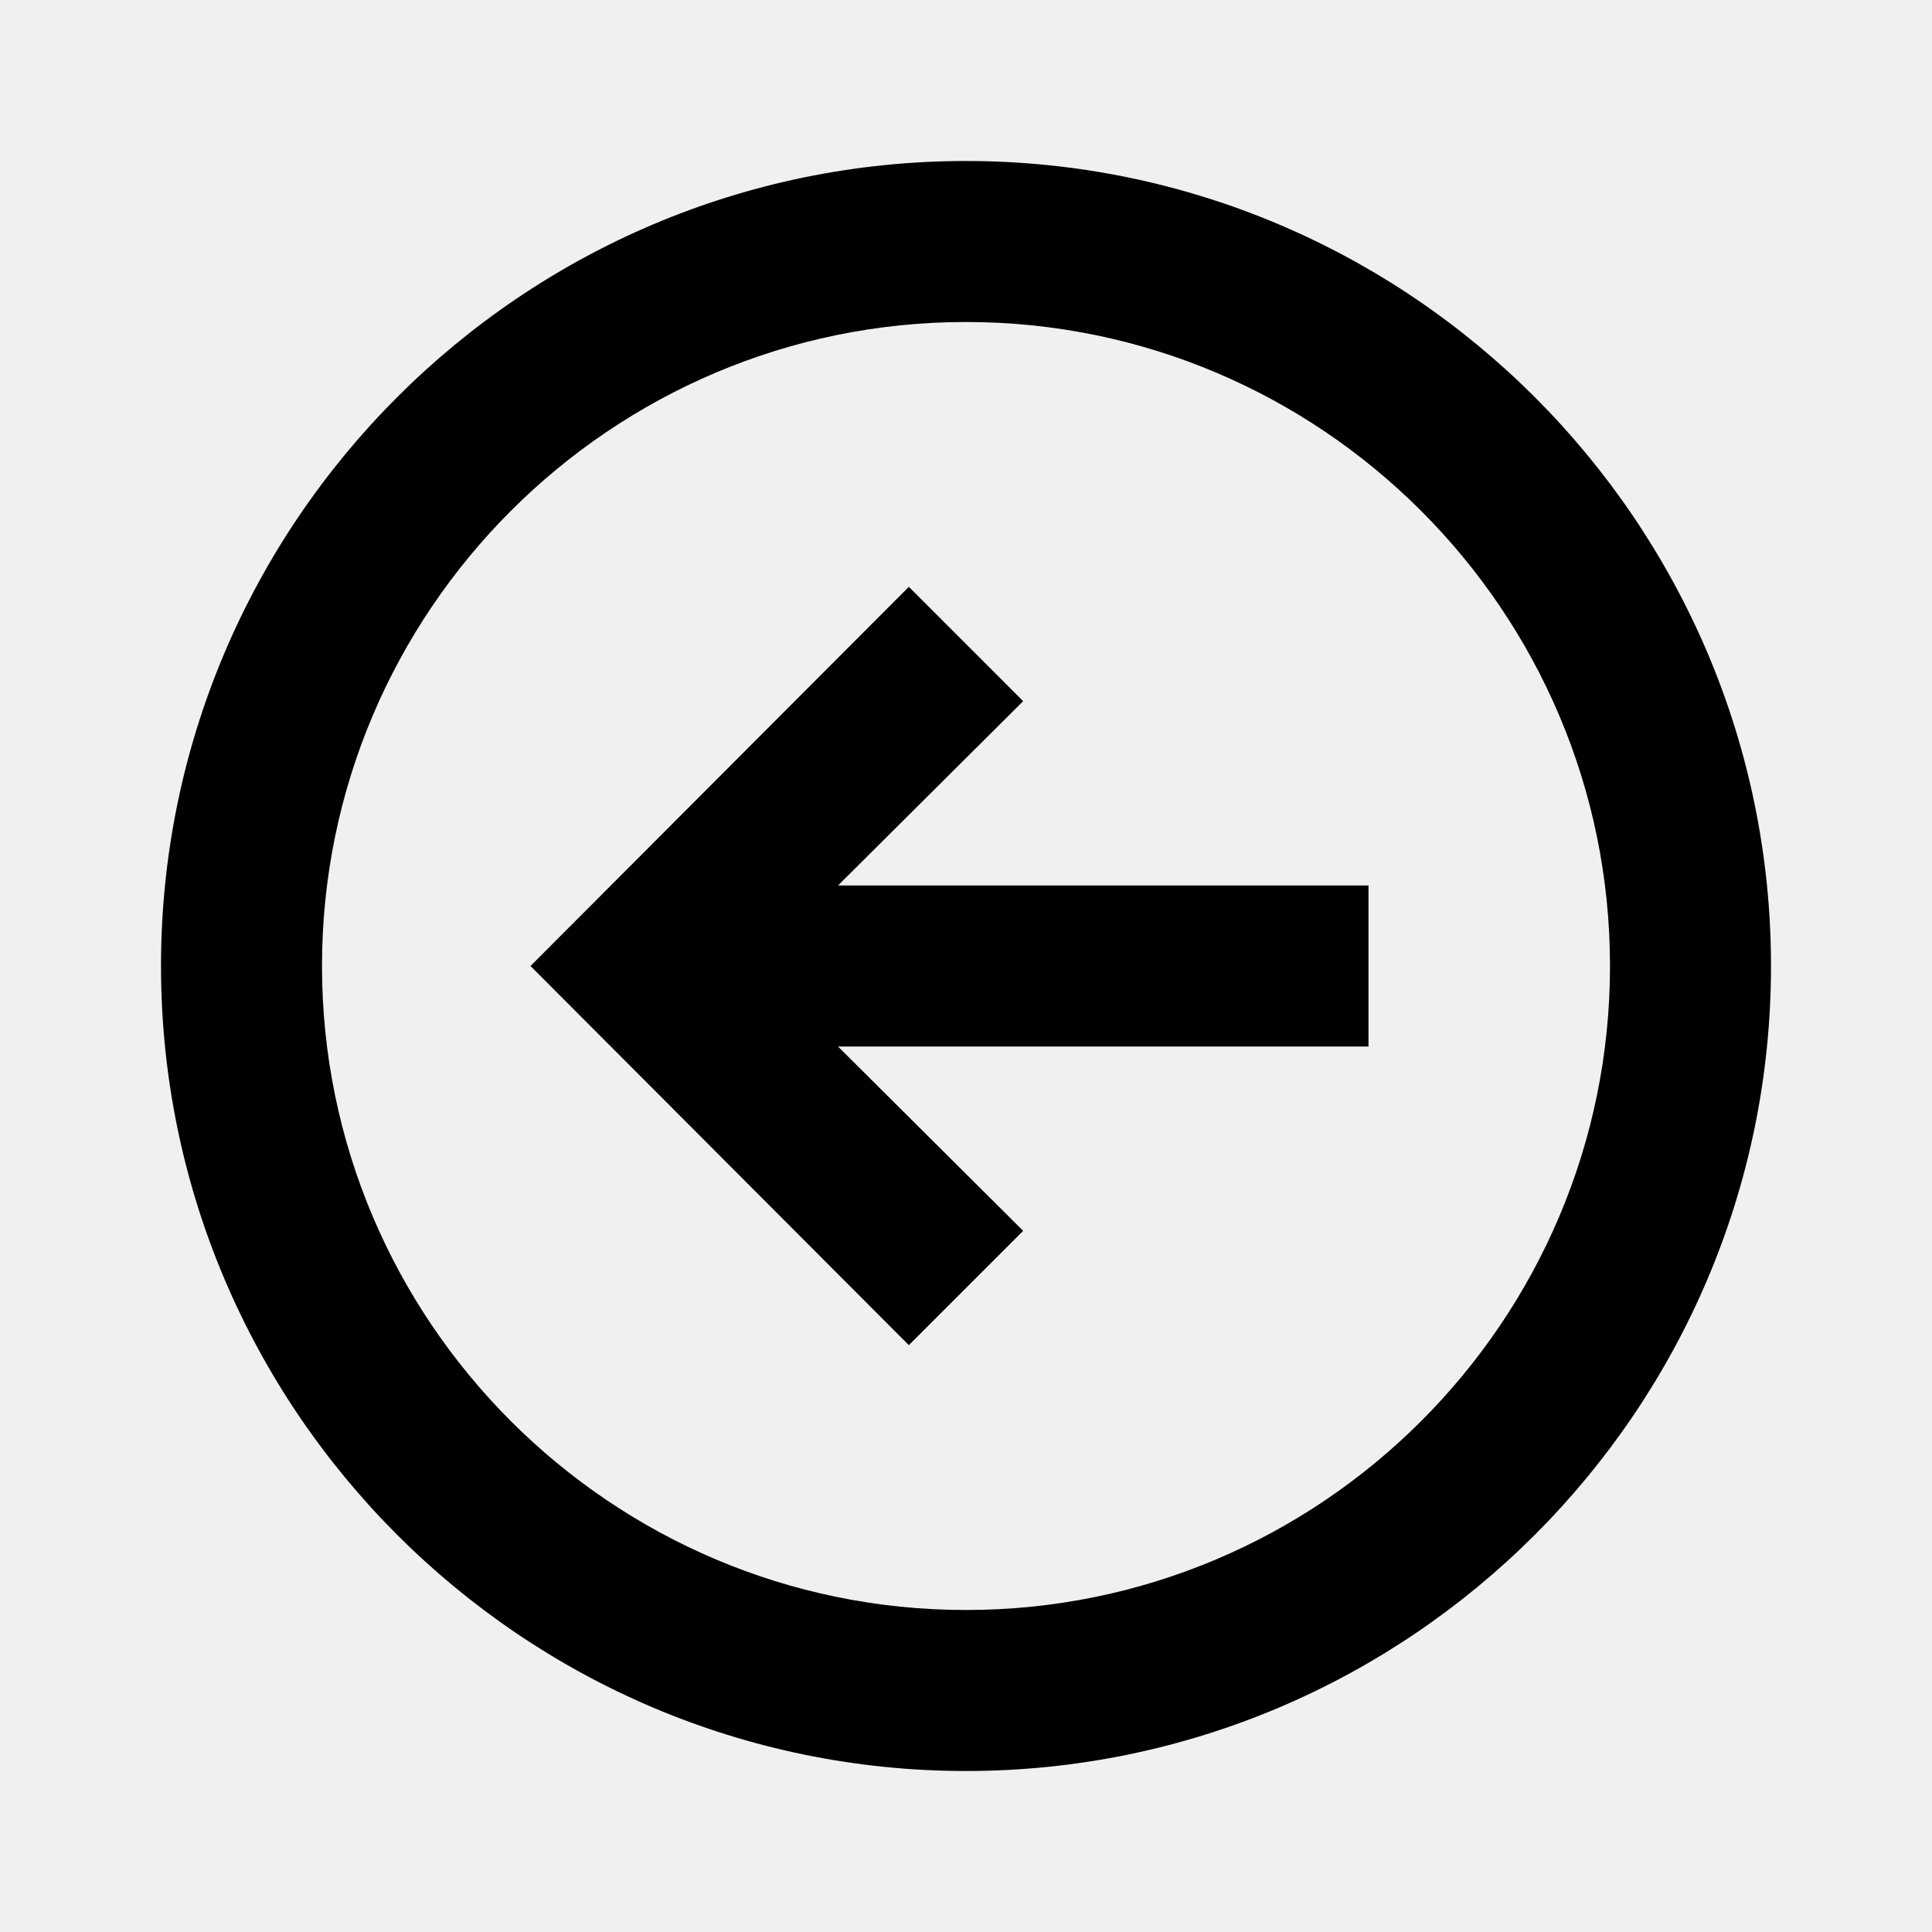
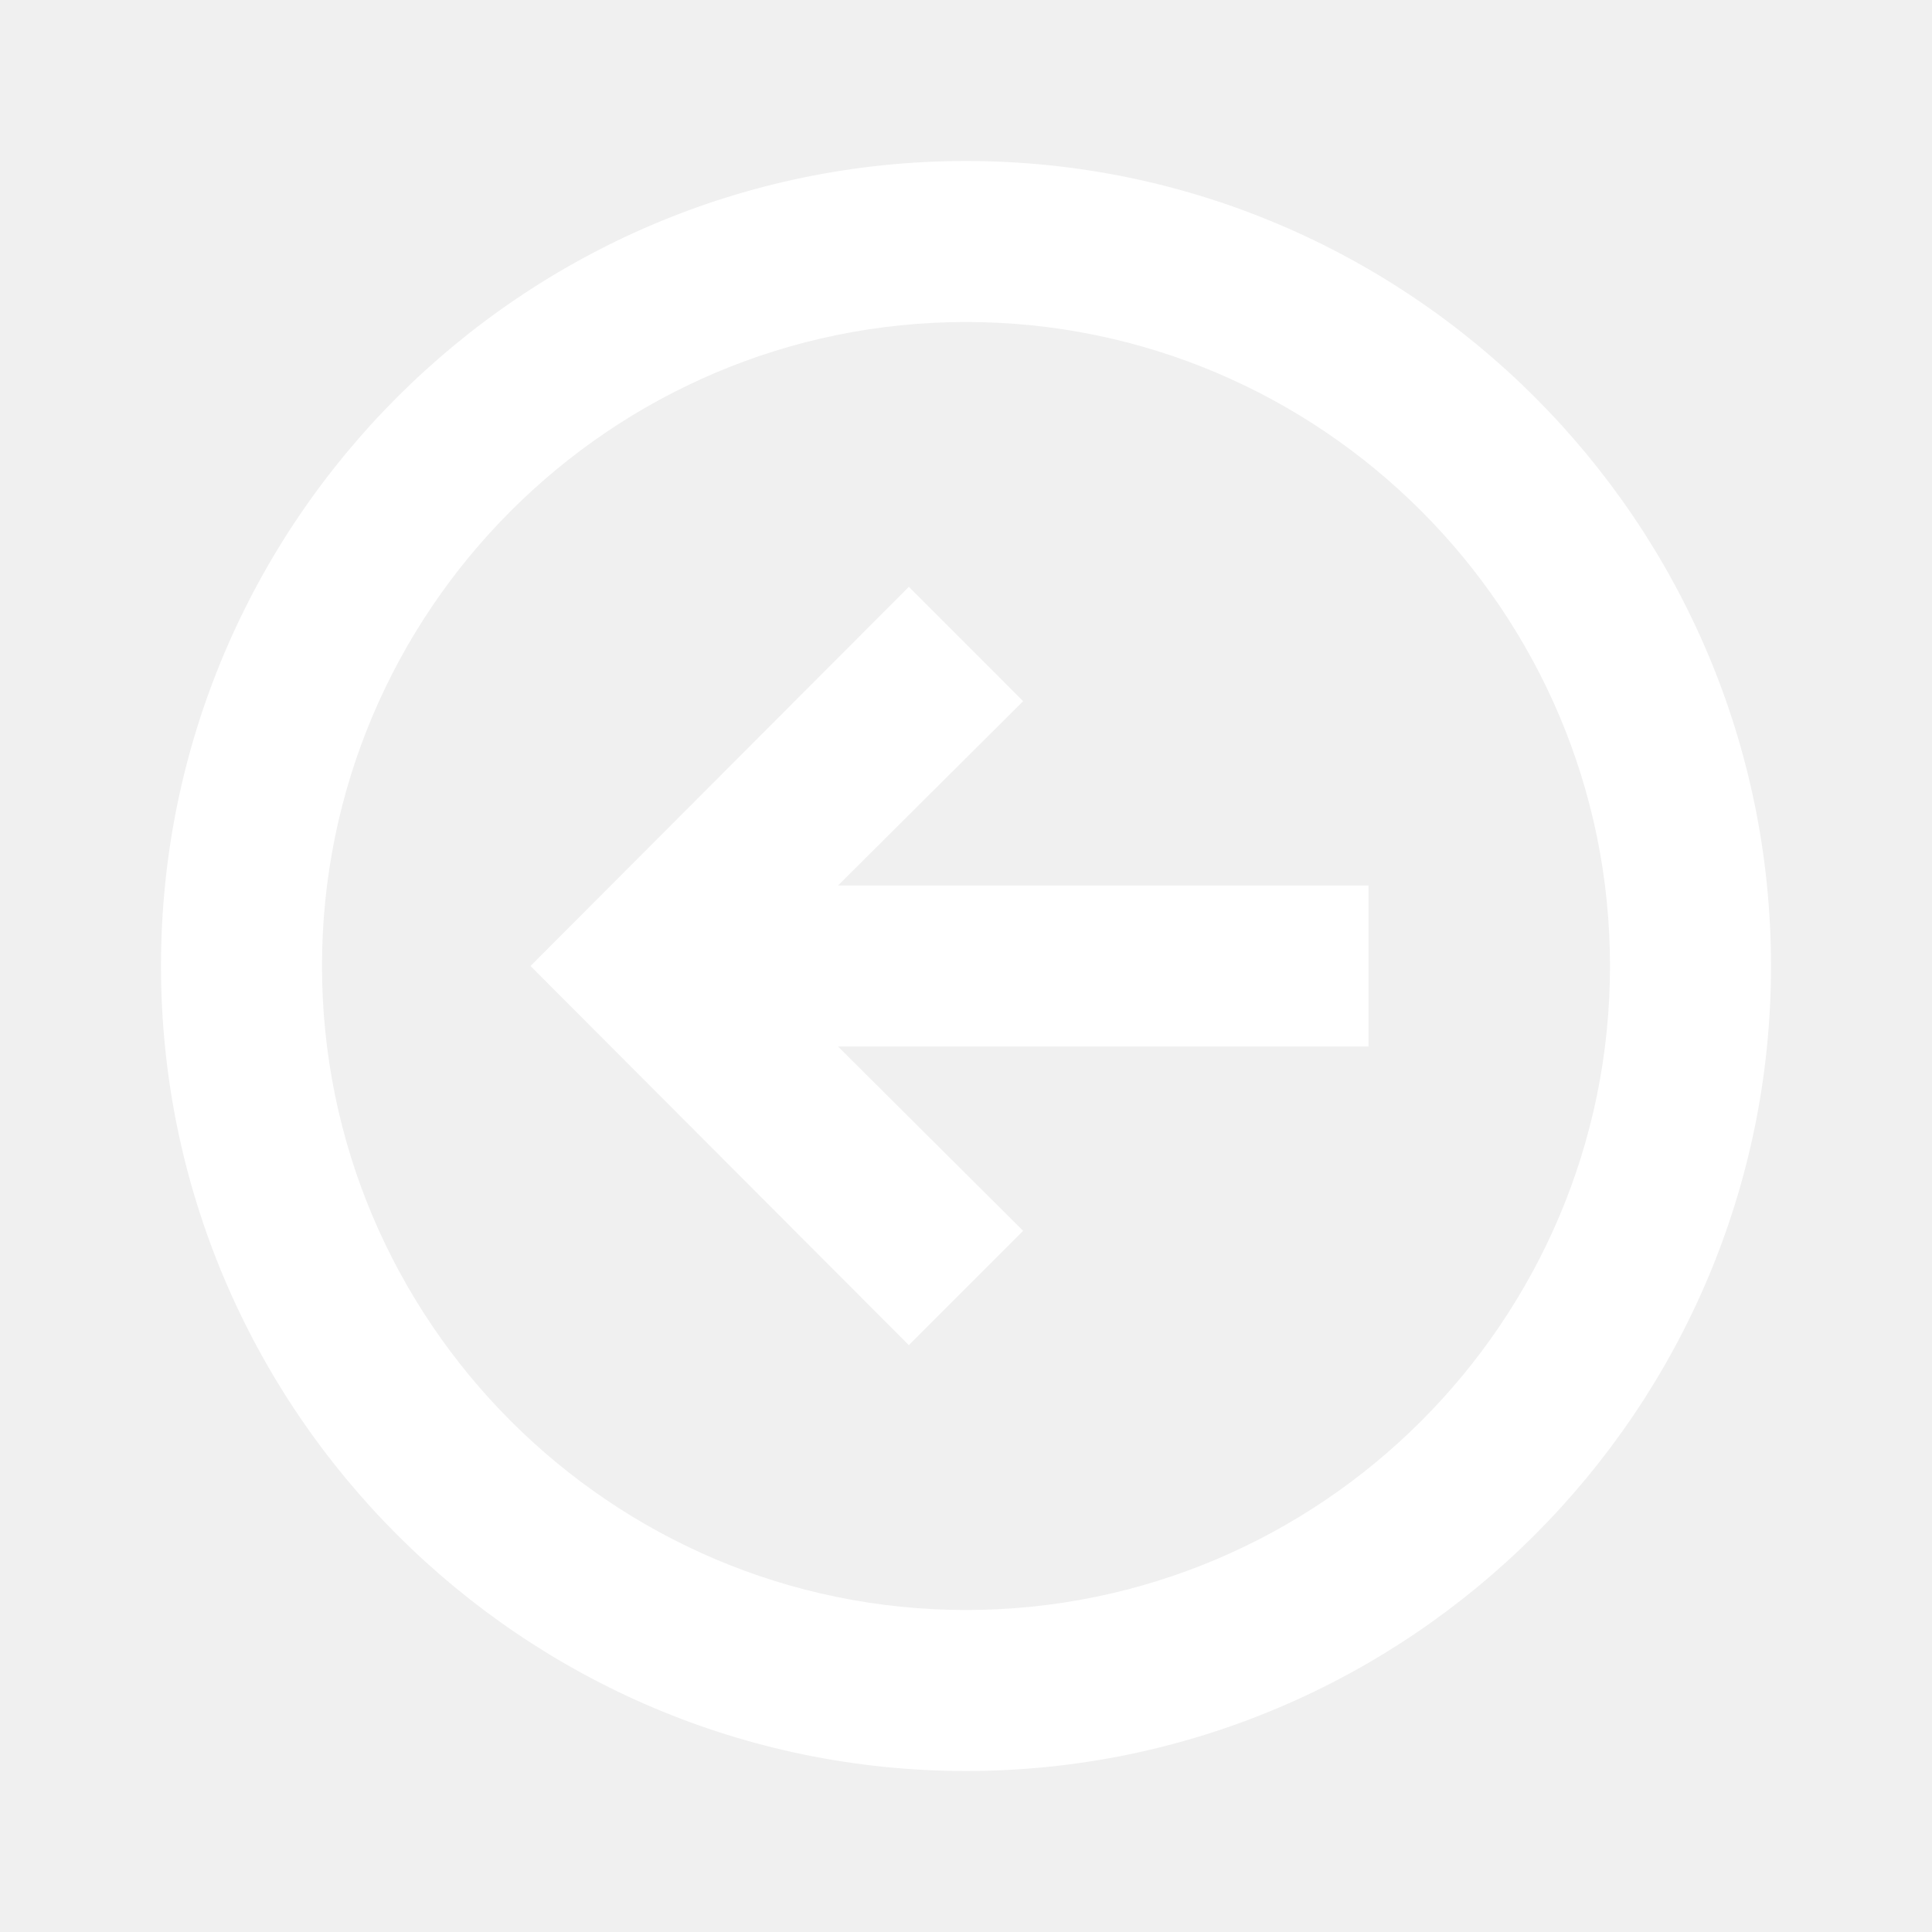
- <svg xmlns="http://www.w3.org/2000/svg" width="24" height="24" fill="currentColor" viewBox="0 0 24 24">
+ <svg xmlns="http://www.w3.org/2000/svg" width="24" height="24" fill="White" viewBox="0 0 24 24">
  <path d="M12 2C6.49 2 2 6.49 2 12s4.49 10 10 10 10-4.49 10-10S17.51 2 12 2m0 18c-4.41 0-8-3.59-8-8s3.59-8 8-8 8 3.59 8 8-3.59 8-8 8" />
  <path d="m12.71 8.71-1.42-1.42L6.59 12l4.7 4.71 1.42-1.42-2.3-2.29H17v-2h-6.59z" />
</svg>
